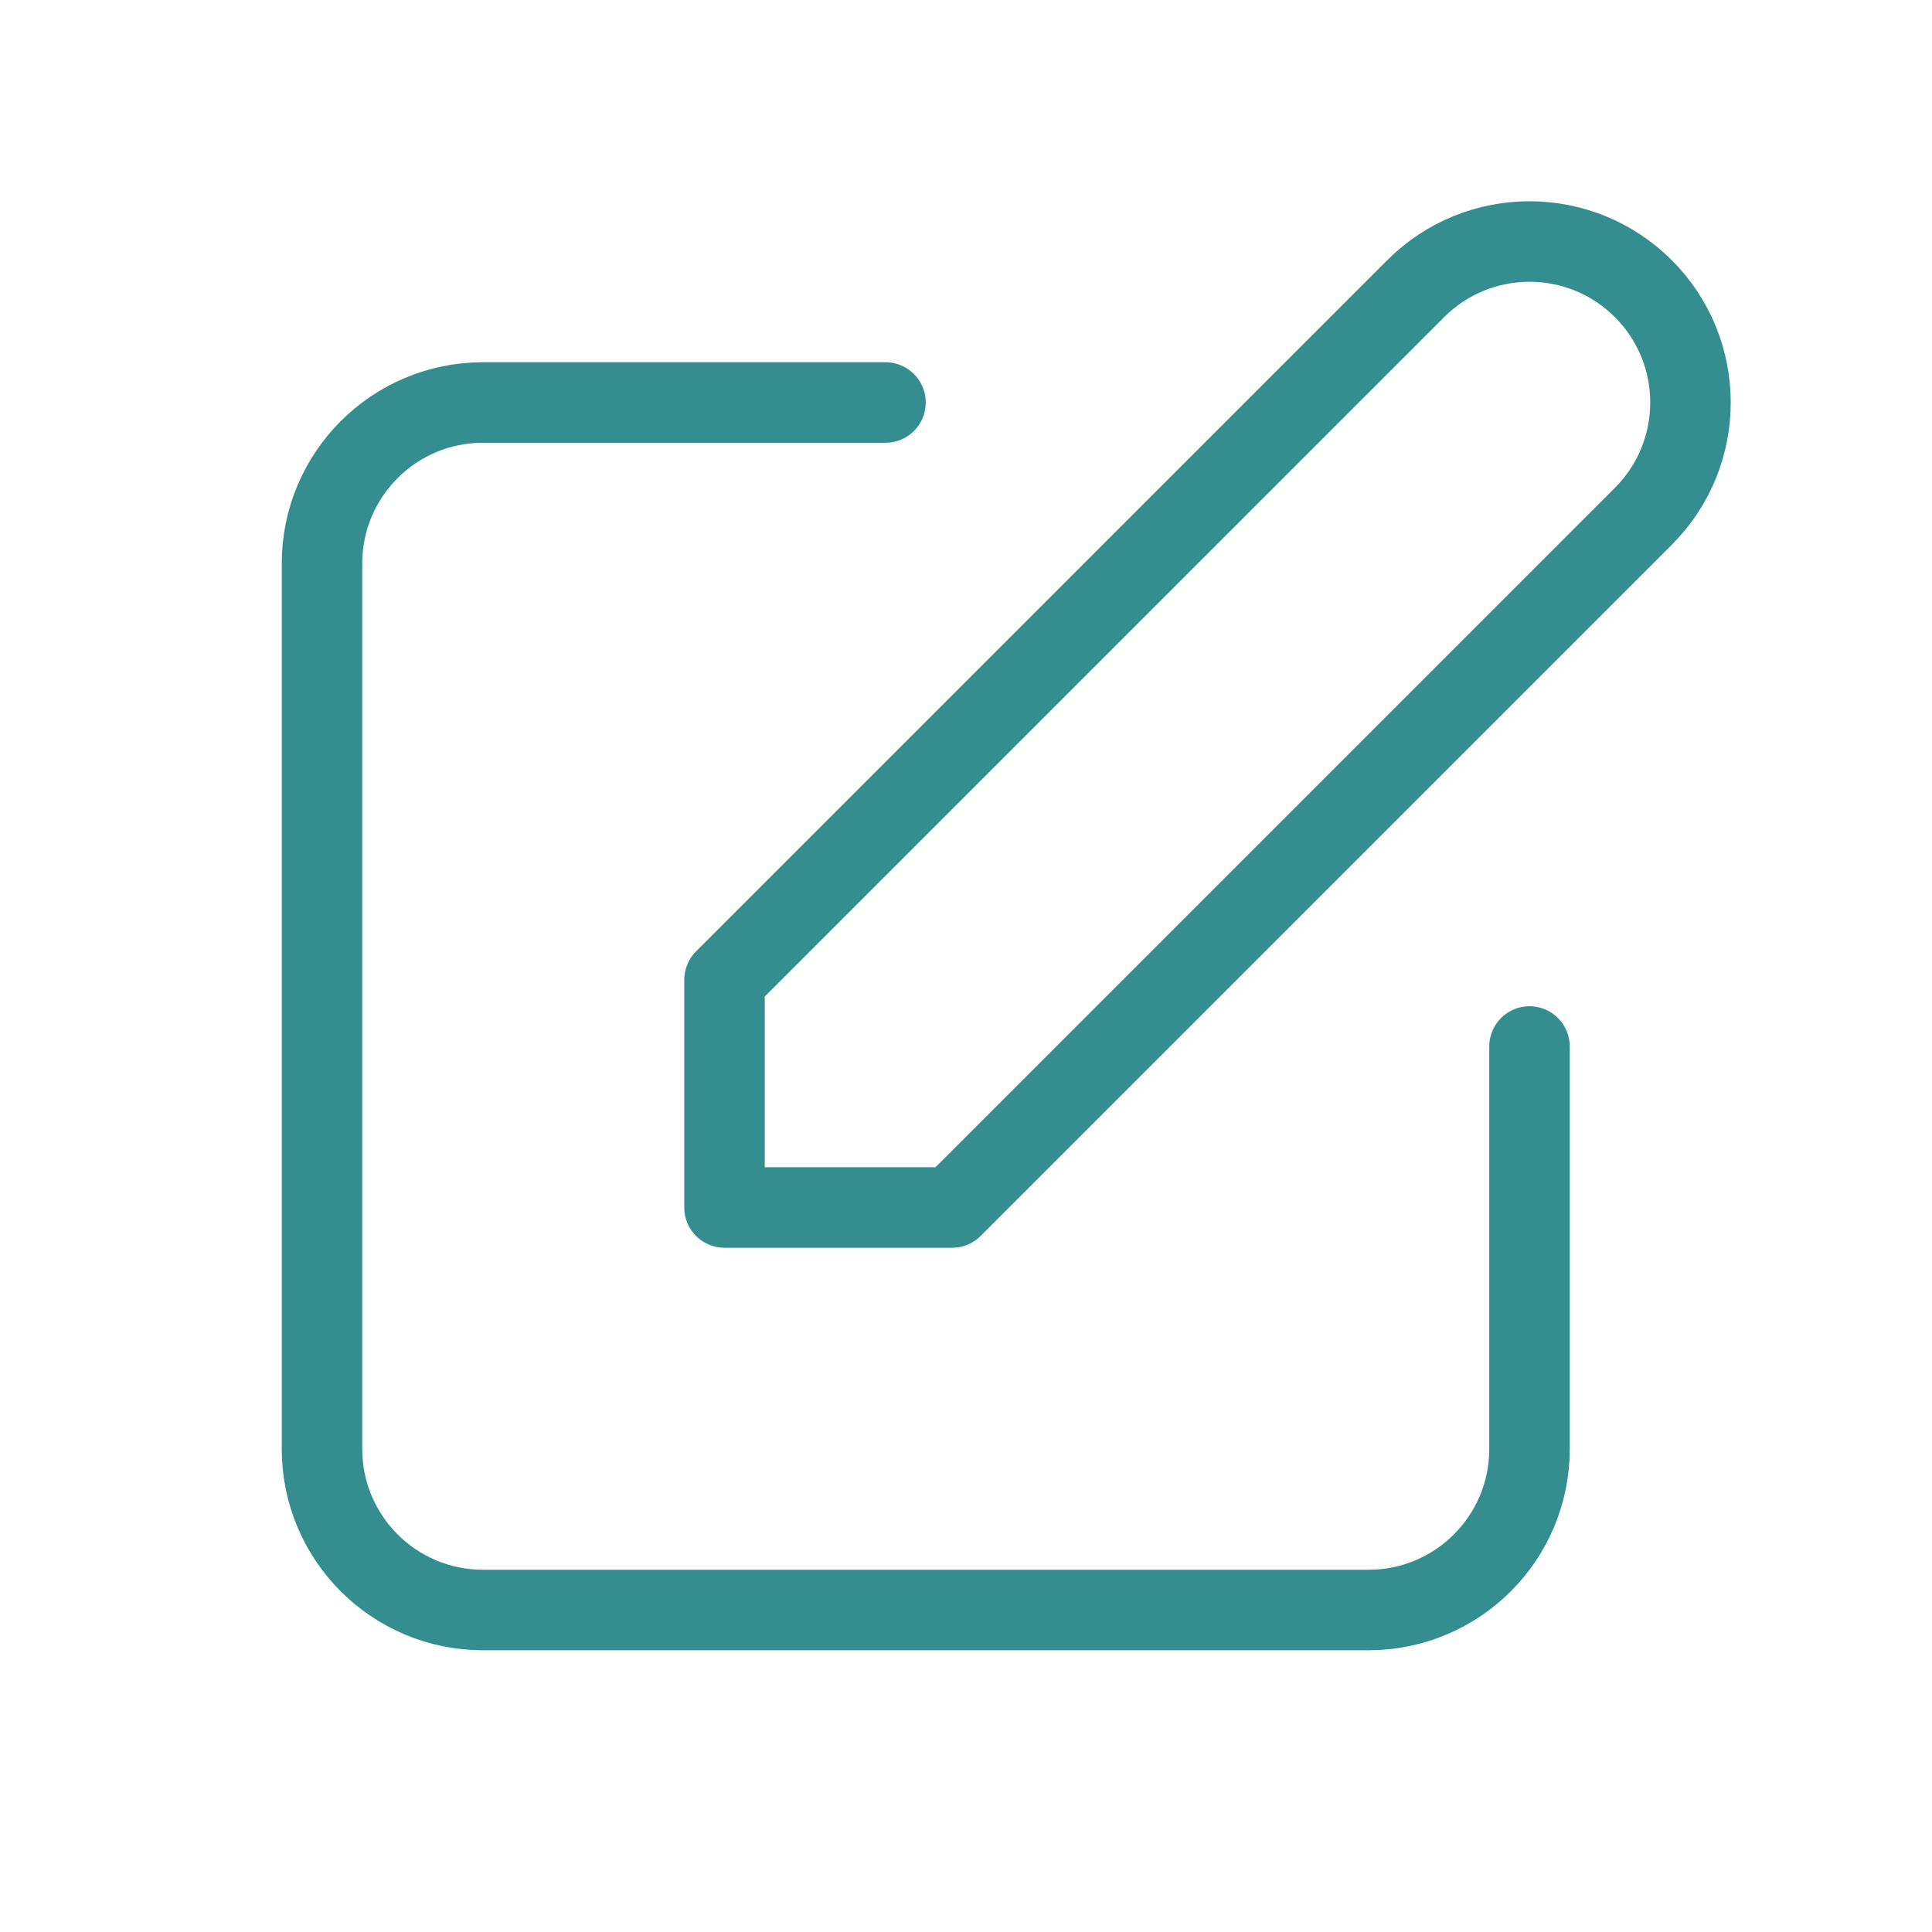
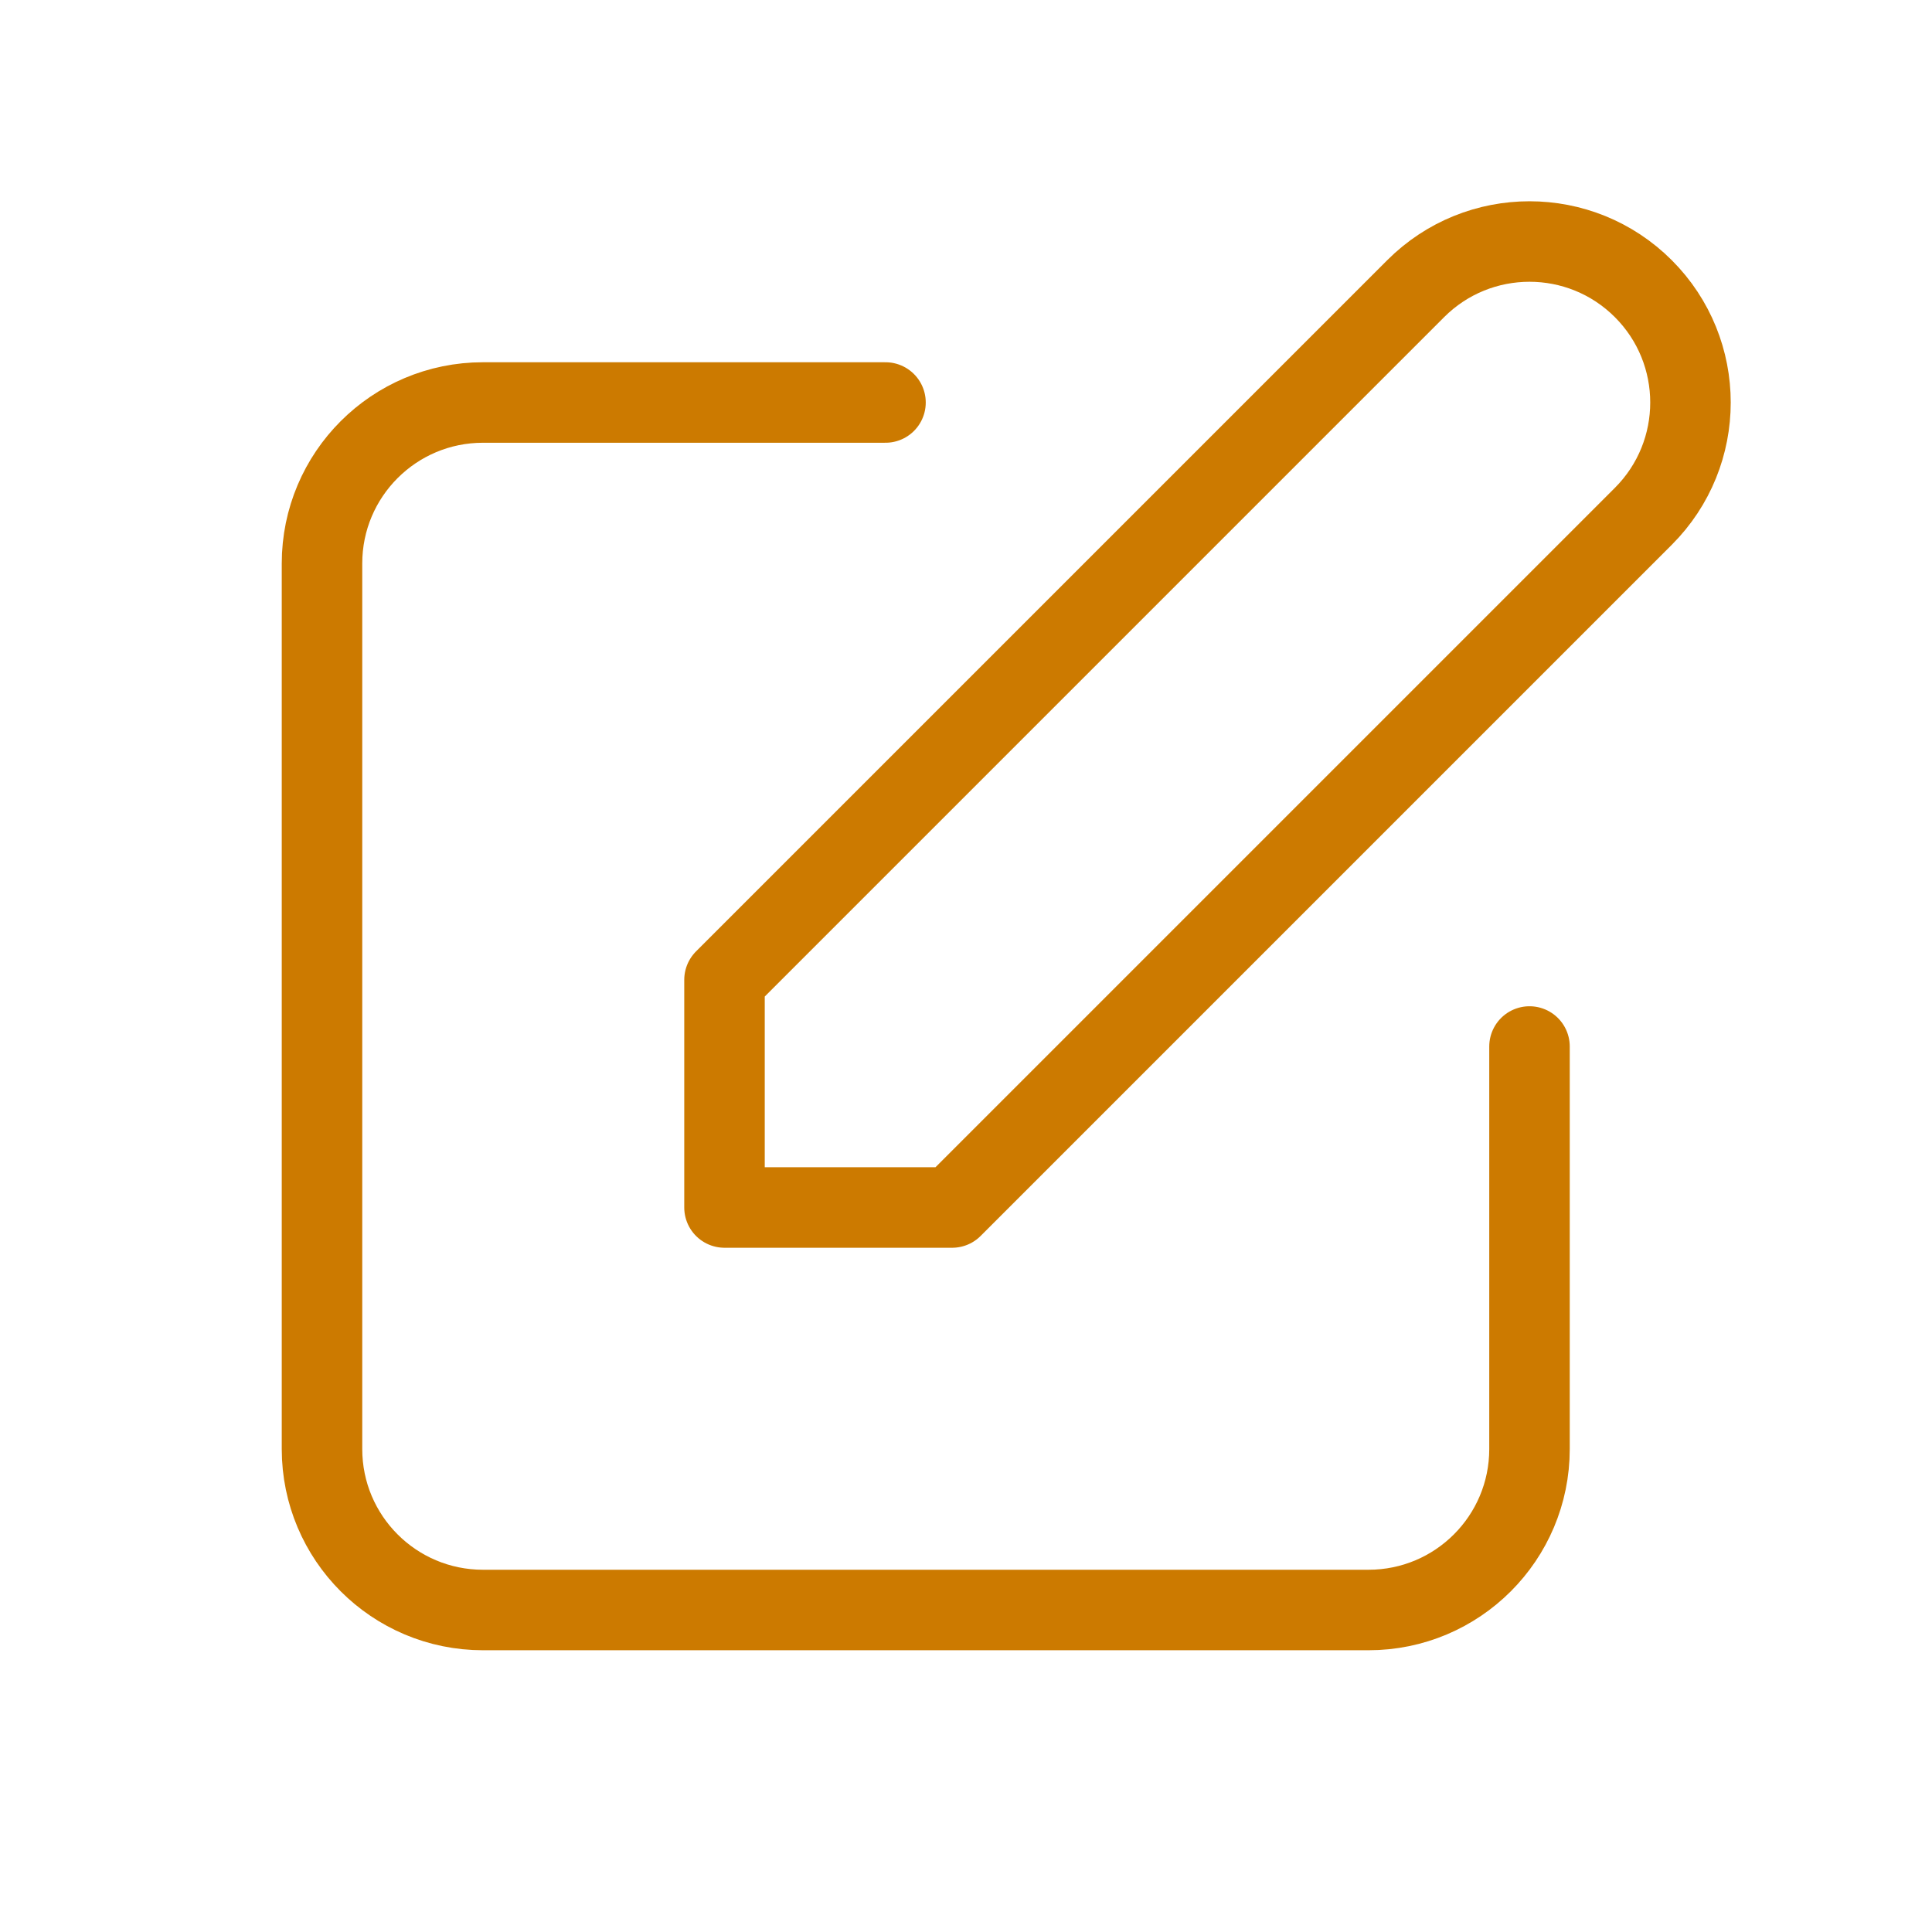
<svg xmlns="http://www.w3.org/2000/svg" width="24" height="24" viewBox="0 0 24 24" fill="none">
-   <path d="M11 5H6C4.895 5 4 5.895 4 7V18C4 19.105 4.895 20 6 20H17C18.105 20 19 19.105 19 18V13M17.586 3.586C18.367 2.805 19.633 2.805 20.414 3.586C21.195 4.367 21.195 5.633 20.414 6.414L11.828 15H9L9 12.172L17.586 3.586Z" stroke="#348D8F" stroke-linecap="round" stroke-linejoin="round" />
+   <path d="M11 5H6C4.895 5 4 5.895 4 7V18C4 19.105 4.895 20 6 20H17C18.105 20 19 19.105 19 18V13M17.586 3.586C18.367 2.805 19.633 2.805 20.414 3.586C21.195 4.367 21.195 5.633 20.414 6.414L11.828 15H9L9 12.172L17.586 3.586Z" stroke="#CC7A00" stroke-linecap="round" stroke-linejoin="round" />
</svg>
